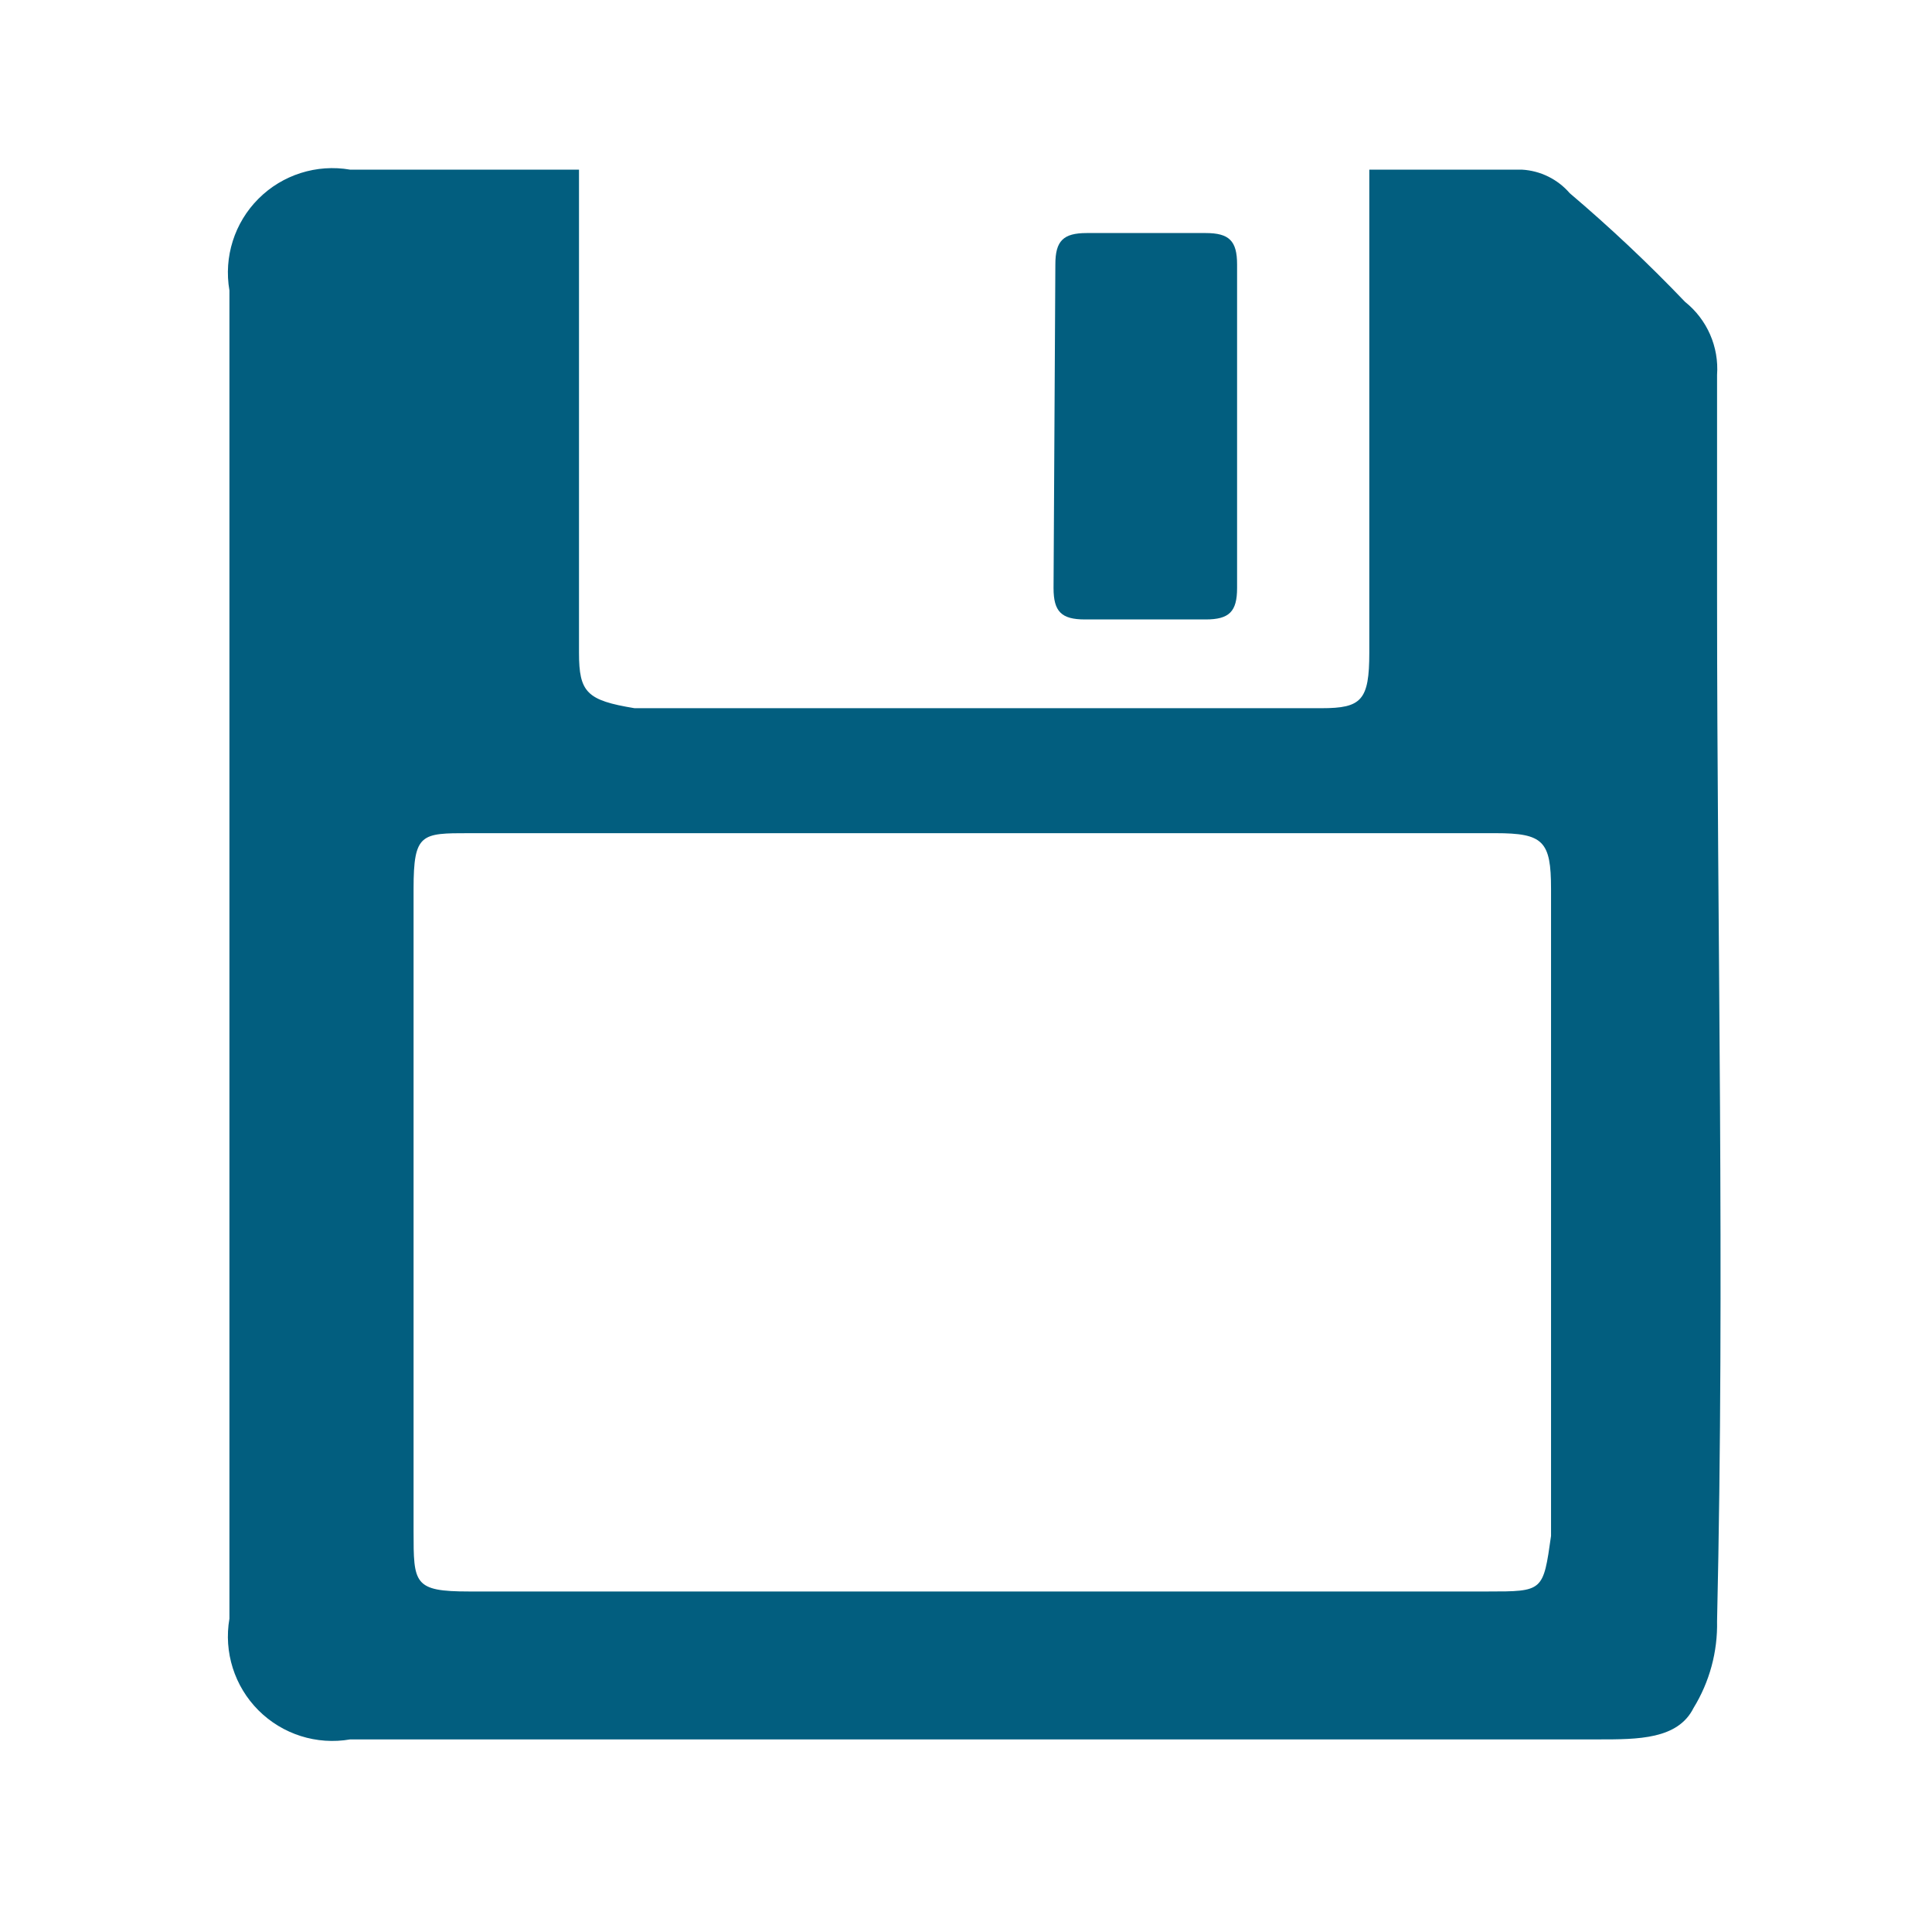
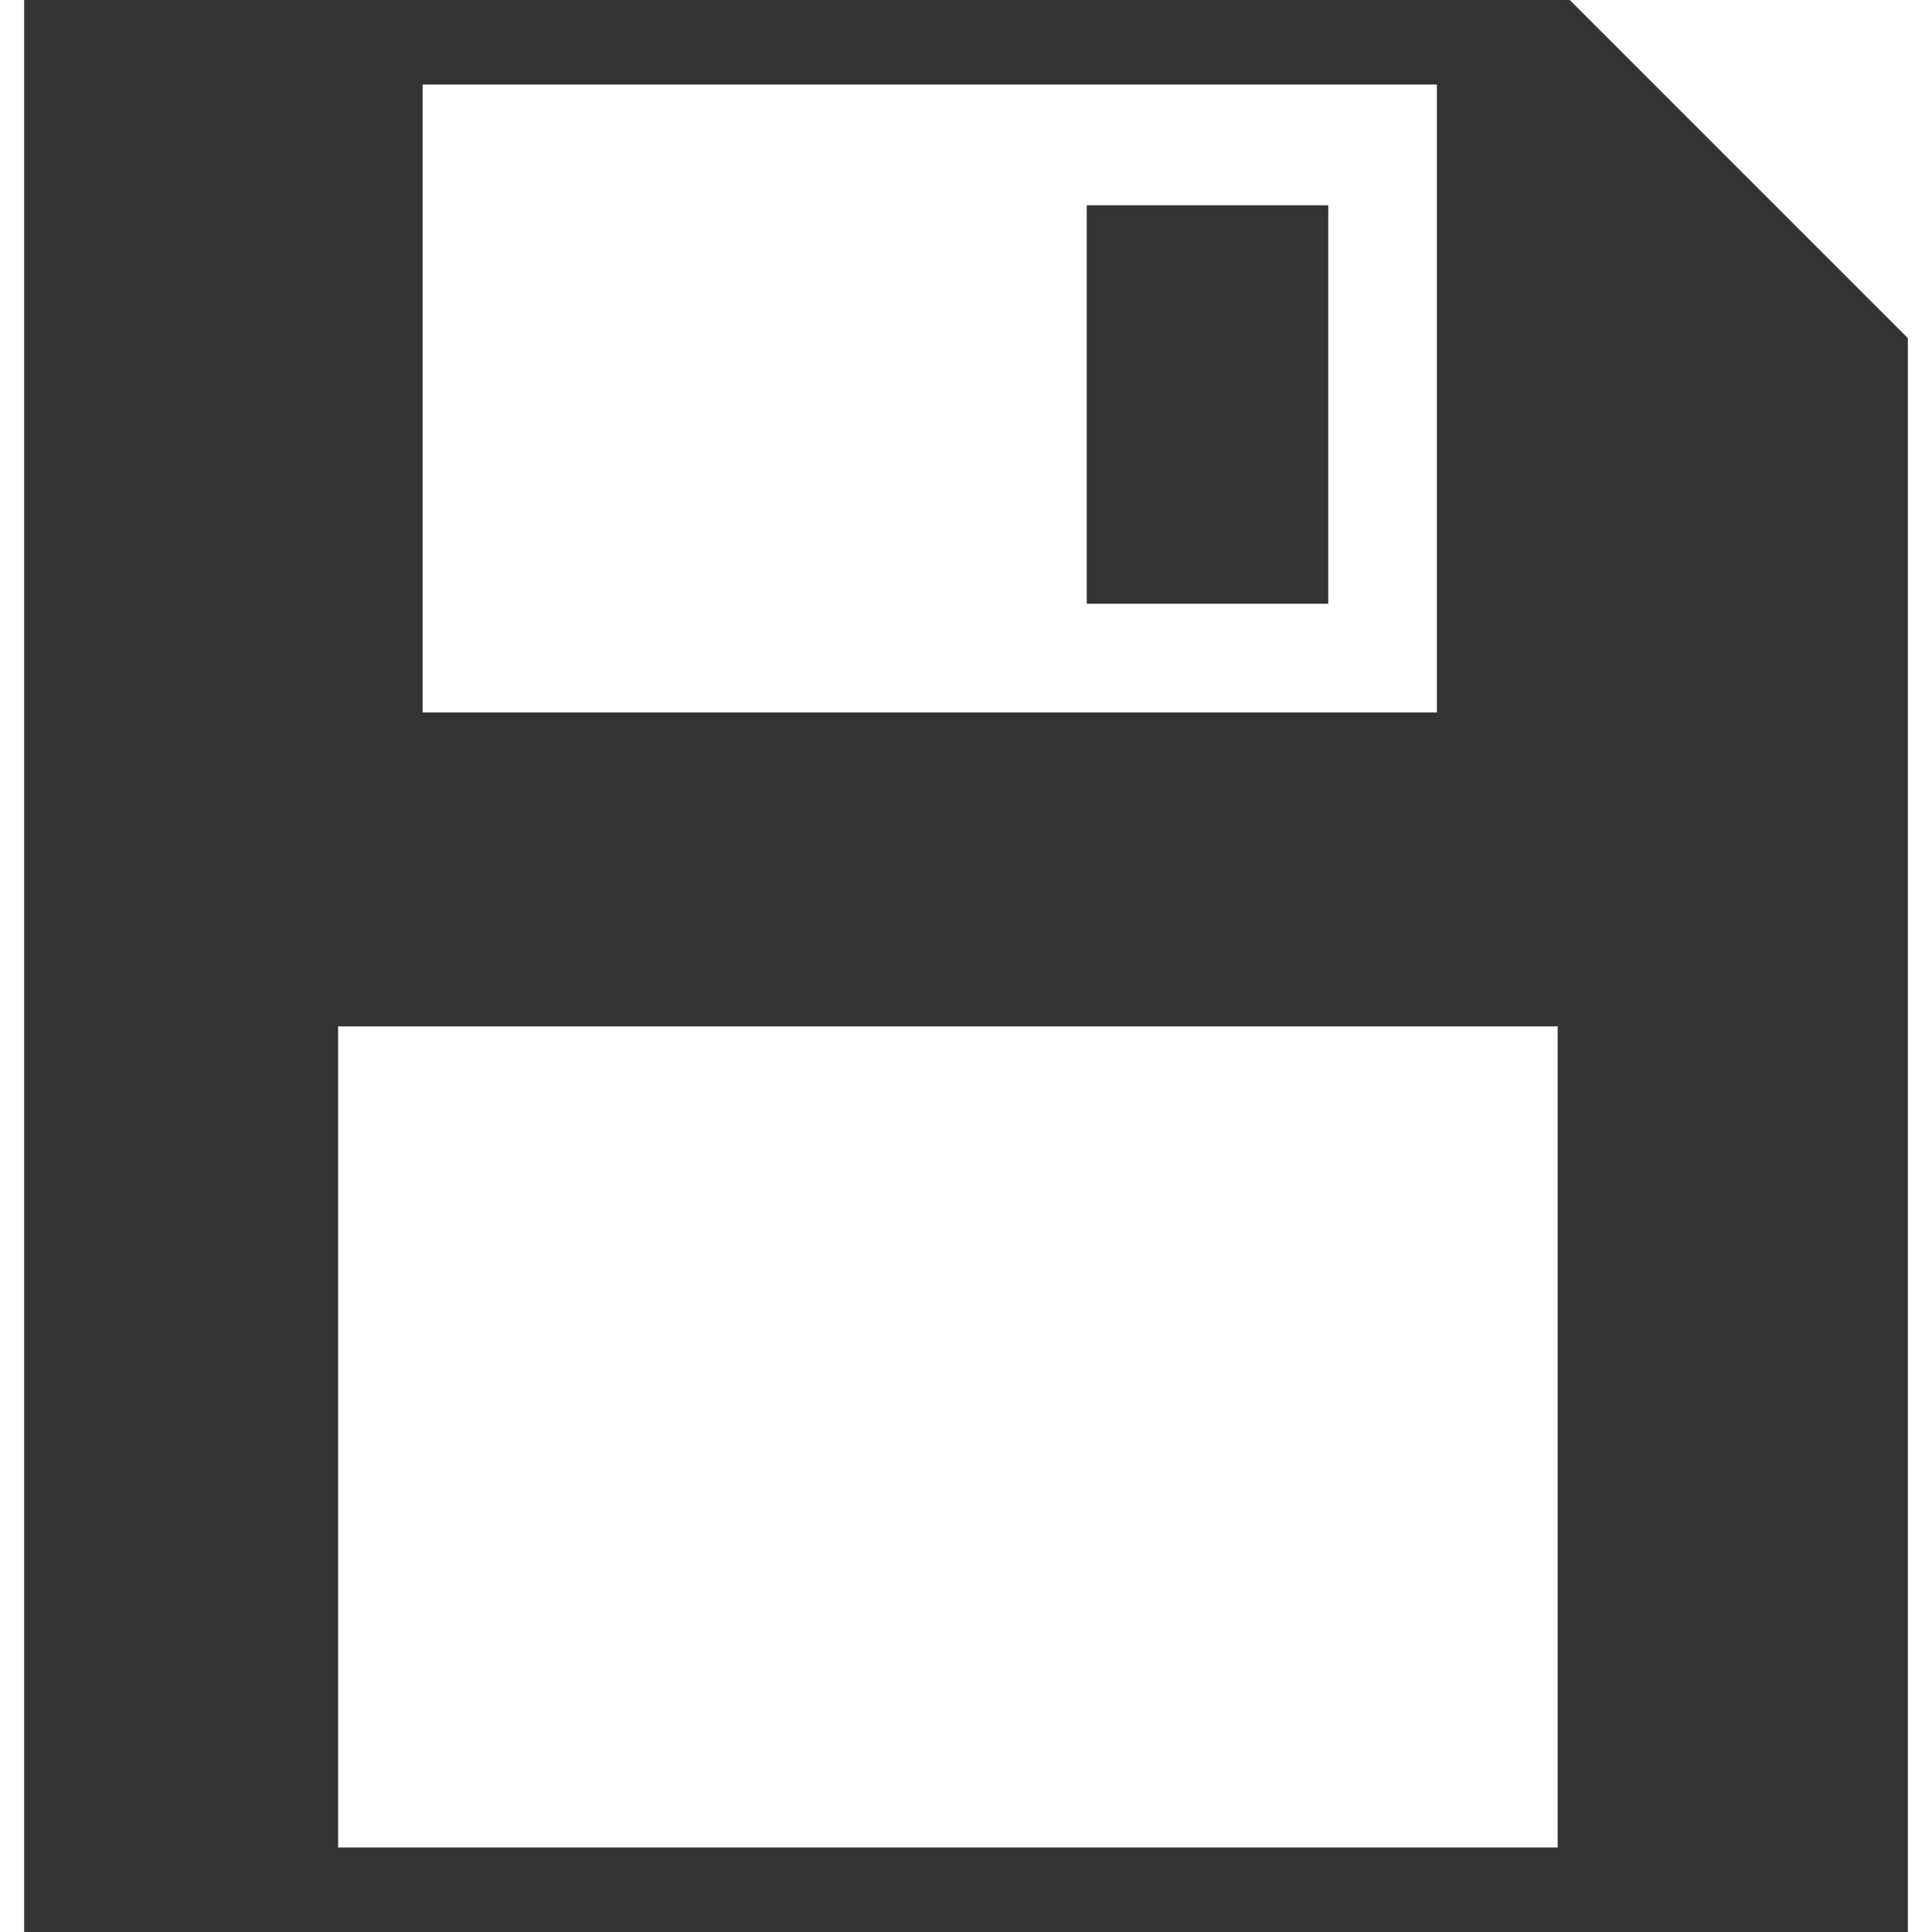
- <svg xmlns="http://www.w3.org/2000/svg" viewBox="0 0 32 32">
-   <defs>
-     <style>.a{fill:#025e7f;}</style>
-   </defs>
-   <path class="a" d="M28.44,9.87V6.21A1.42,1.42,0,0,0,27.91,5,25.12,25.12,0,0,0,26,3.2a1.13,1.13,0,0,0-.79-.39H22.68v8c0,.79-.13.92-.79.92H10.51c-.79-.13-.92-.26-.92-.92v-8H5.8a1.73,1.73,0,0,0-2,2v22a1.73,1.73,0,0,0,2,2H26.48c.65,0,1.31,0,1.57-.52a2.64,2.64,0,0,0,.39-1.44C28.57,21.13,28.44,15.5,28.44,9.87ZM24.64,26.36H7.77c-.92,0-.92-.13-.92-1V14.72c0-.92.13-.92.92-.92h17c.79,0,.92.13.92.92V25.44C25.56,26.36,25.56,26.36,24.64,26.36Z" />
-   <path class="a" d="M17.45,9.74c0,.39.13.52.52.52h2c.39,0,.52-.13.52-.52V4.38c0-.39-.13-.52-.52-.52H18c-.39,0-.52.13-.52.52Z" />
+ <svg xmlns="http://www.w3.org/2000/svg" version="1.1" id="Layer_1" x="0px" y="0px" viewBox="0 0 16 16" style="enable-background:new 0 0 16 16;" xml:space="preserve">
+   <style type="text/css">
+ 	.st0{fill:#333333;}
+ </style>
+   <g>
+     <rect x="9" y="1.7" class="st0" width="2" height="3.3" />
+     <path class="st0" d="M13,0H0.2v16h15.6V2.8L13,0z M3.5,0.7h8.4v5.2H3.5V0.7z M12.9,15.3H2.8V8.5h10.1V15.3z" />
+   </g>
</svg>
